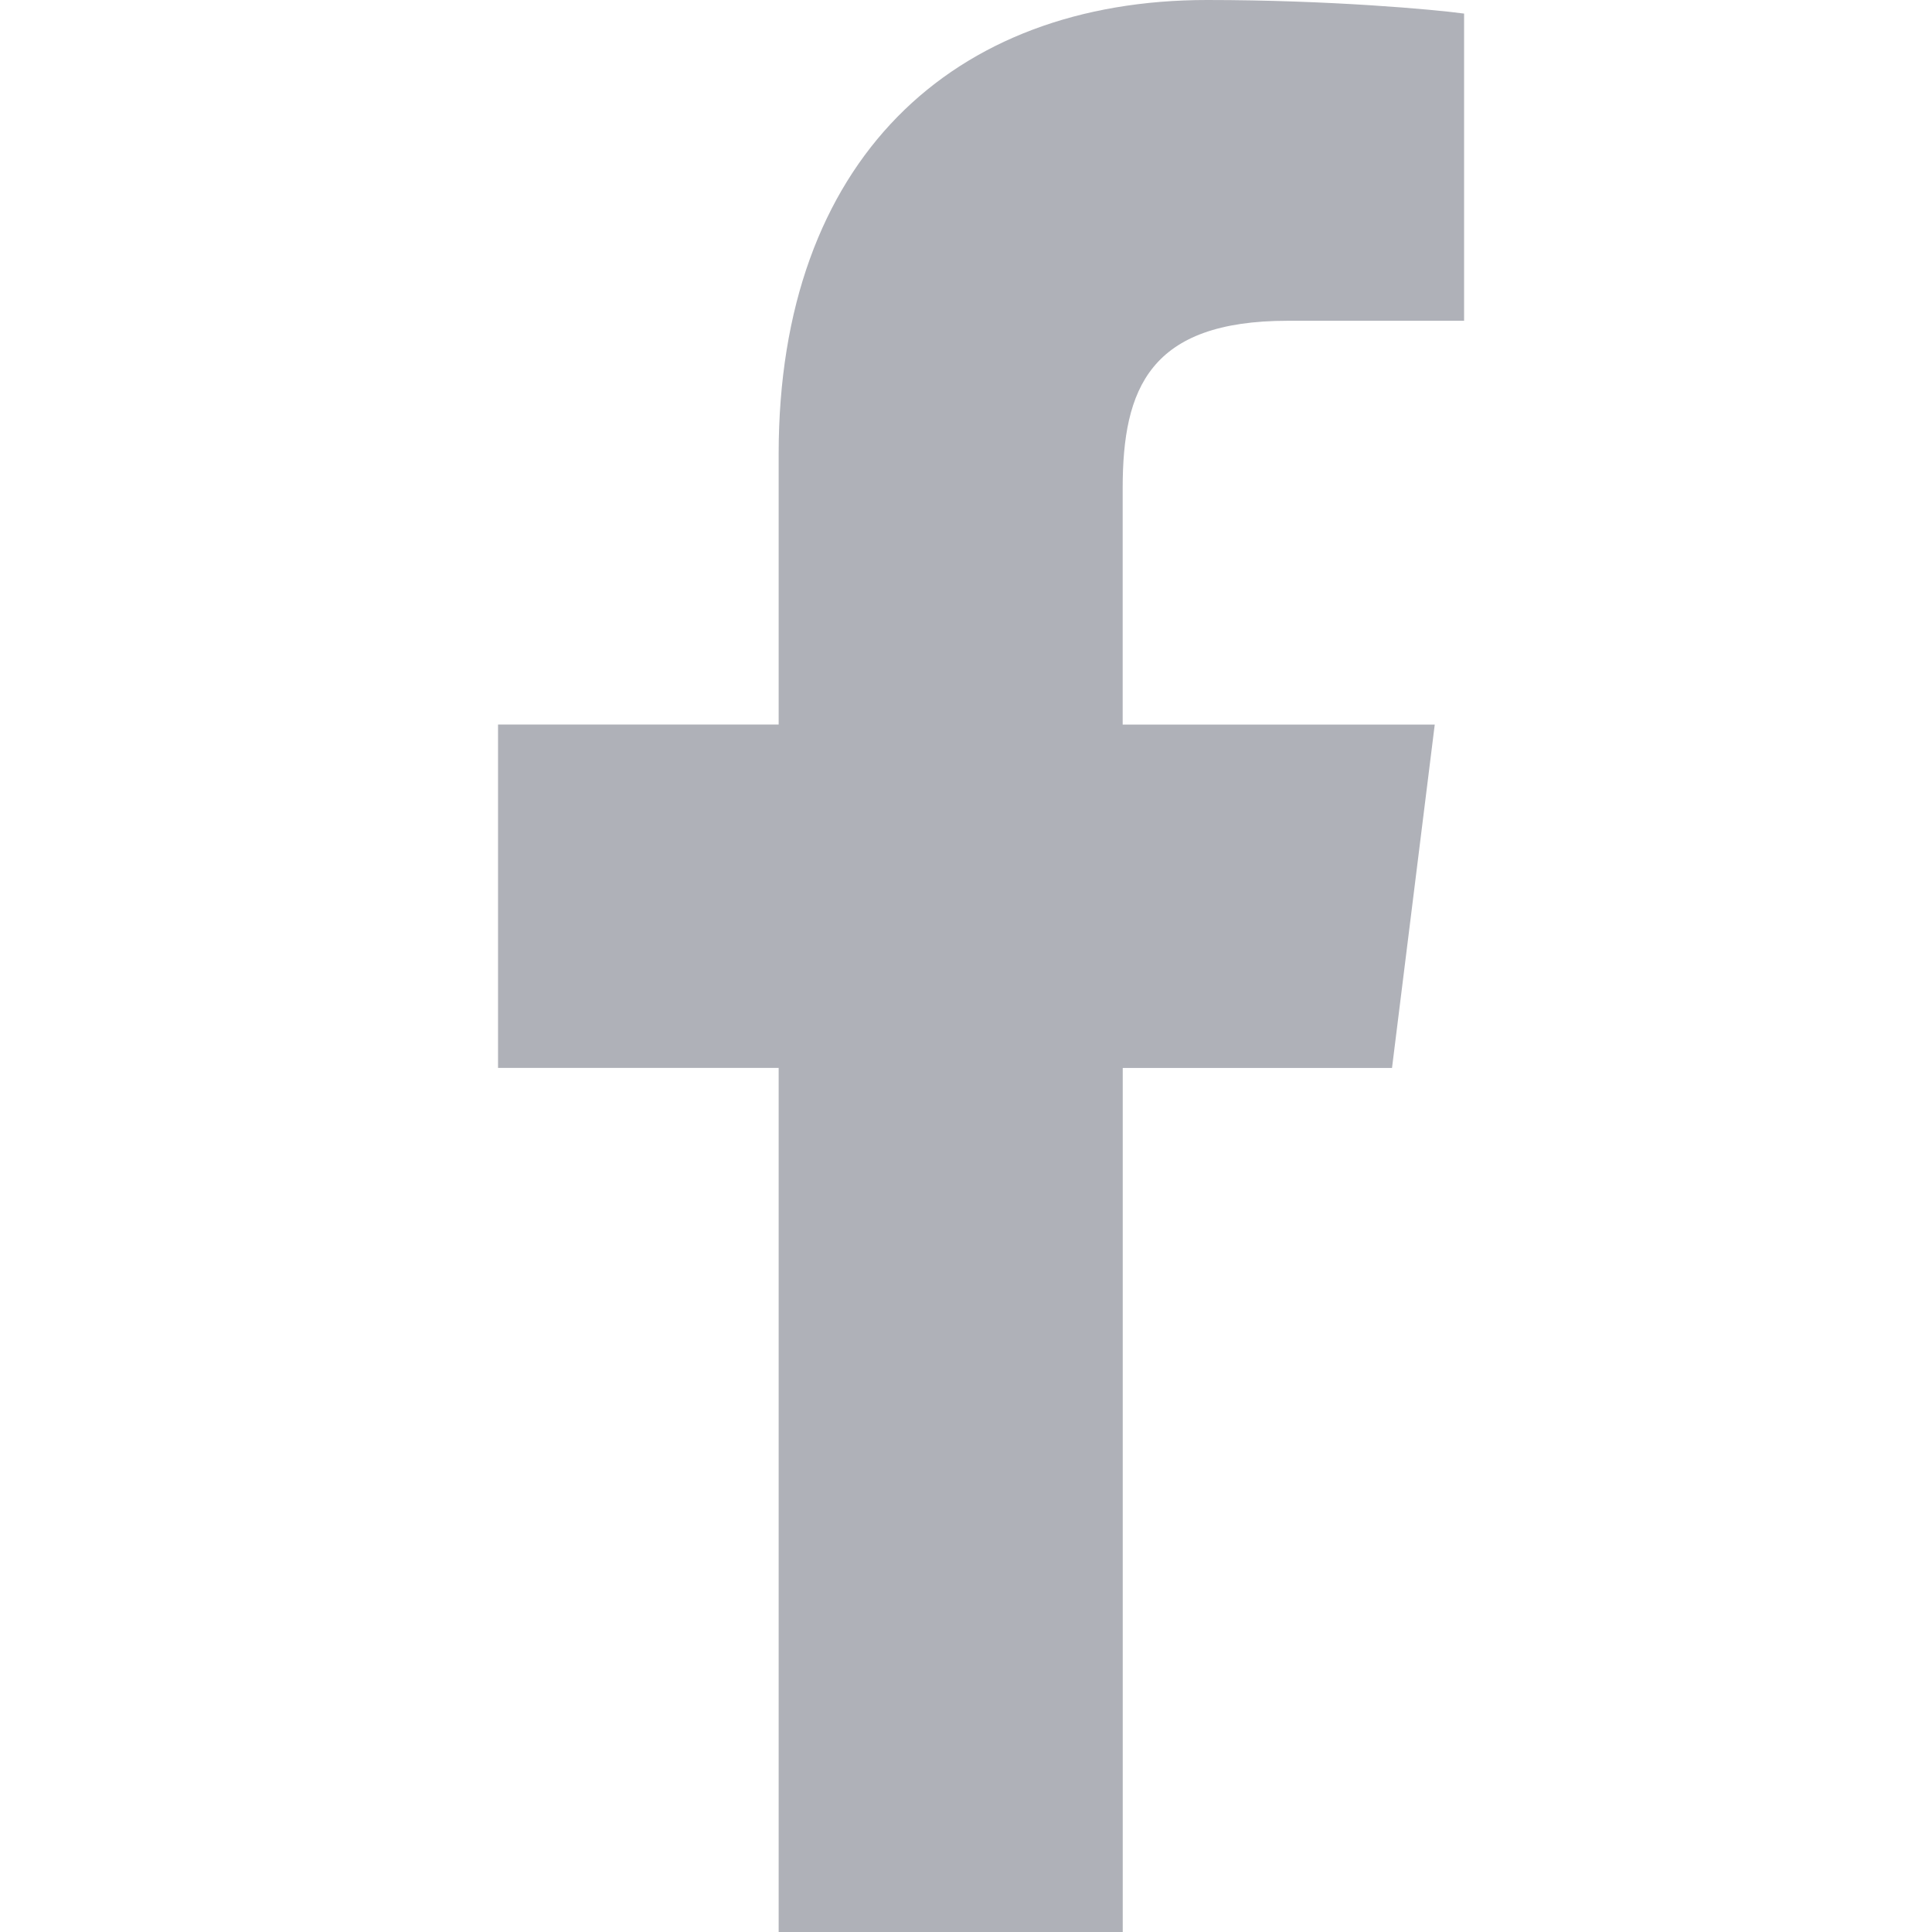
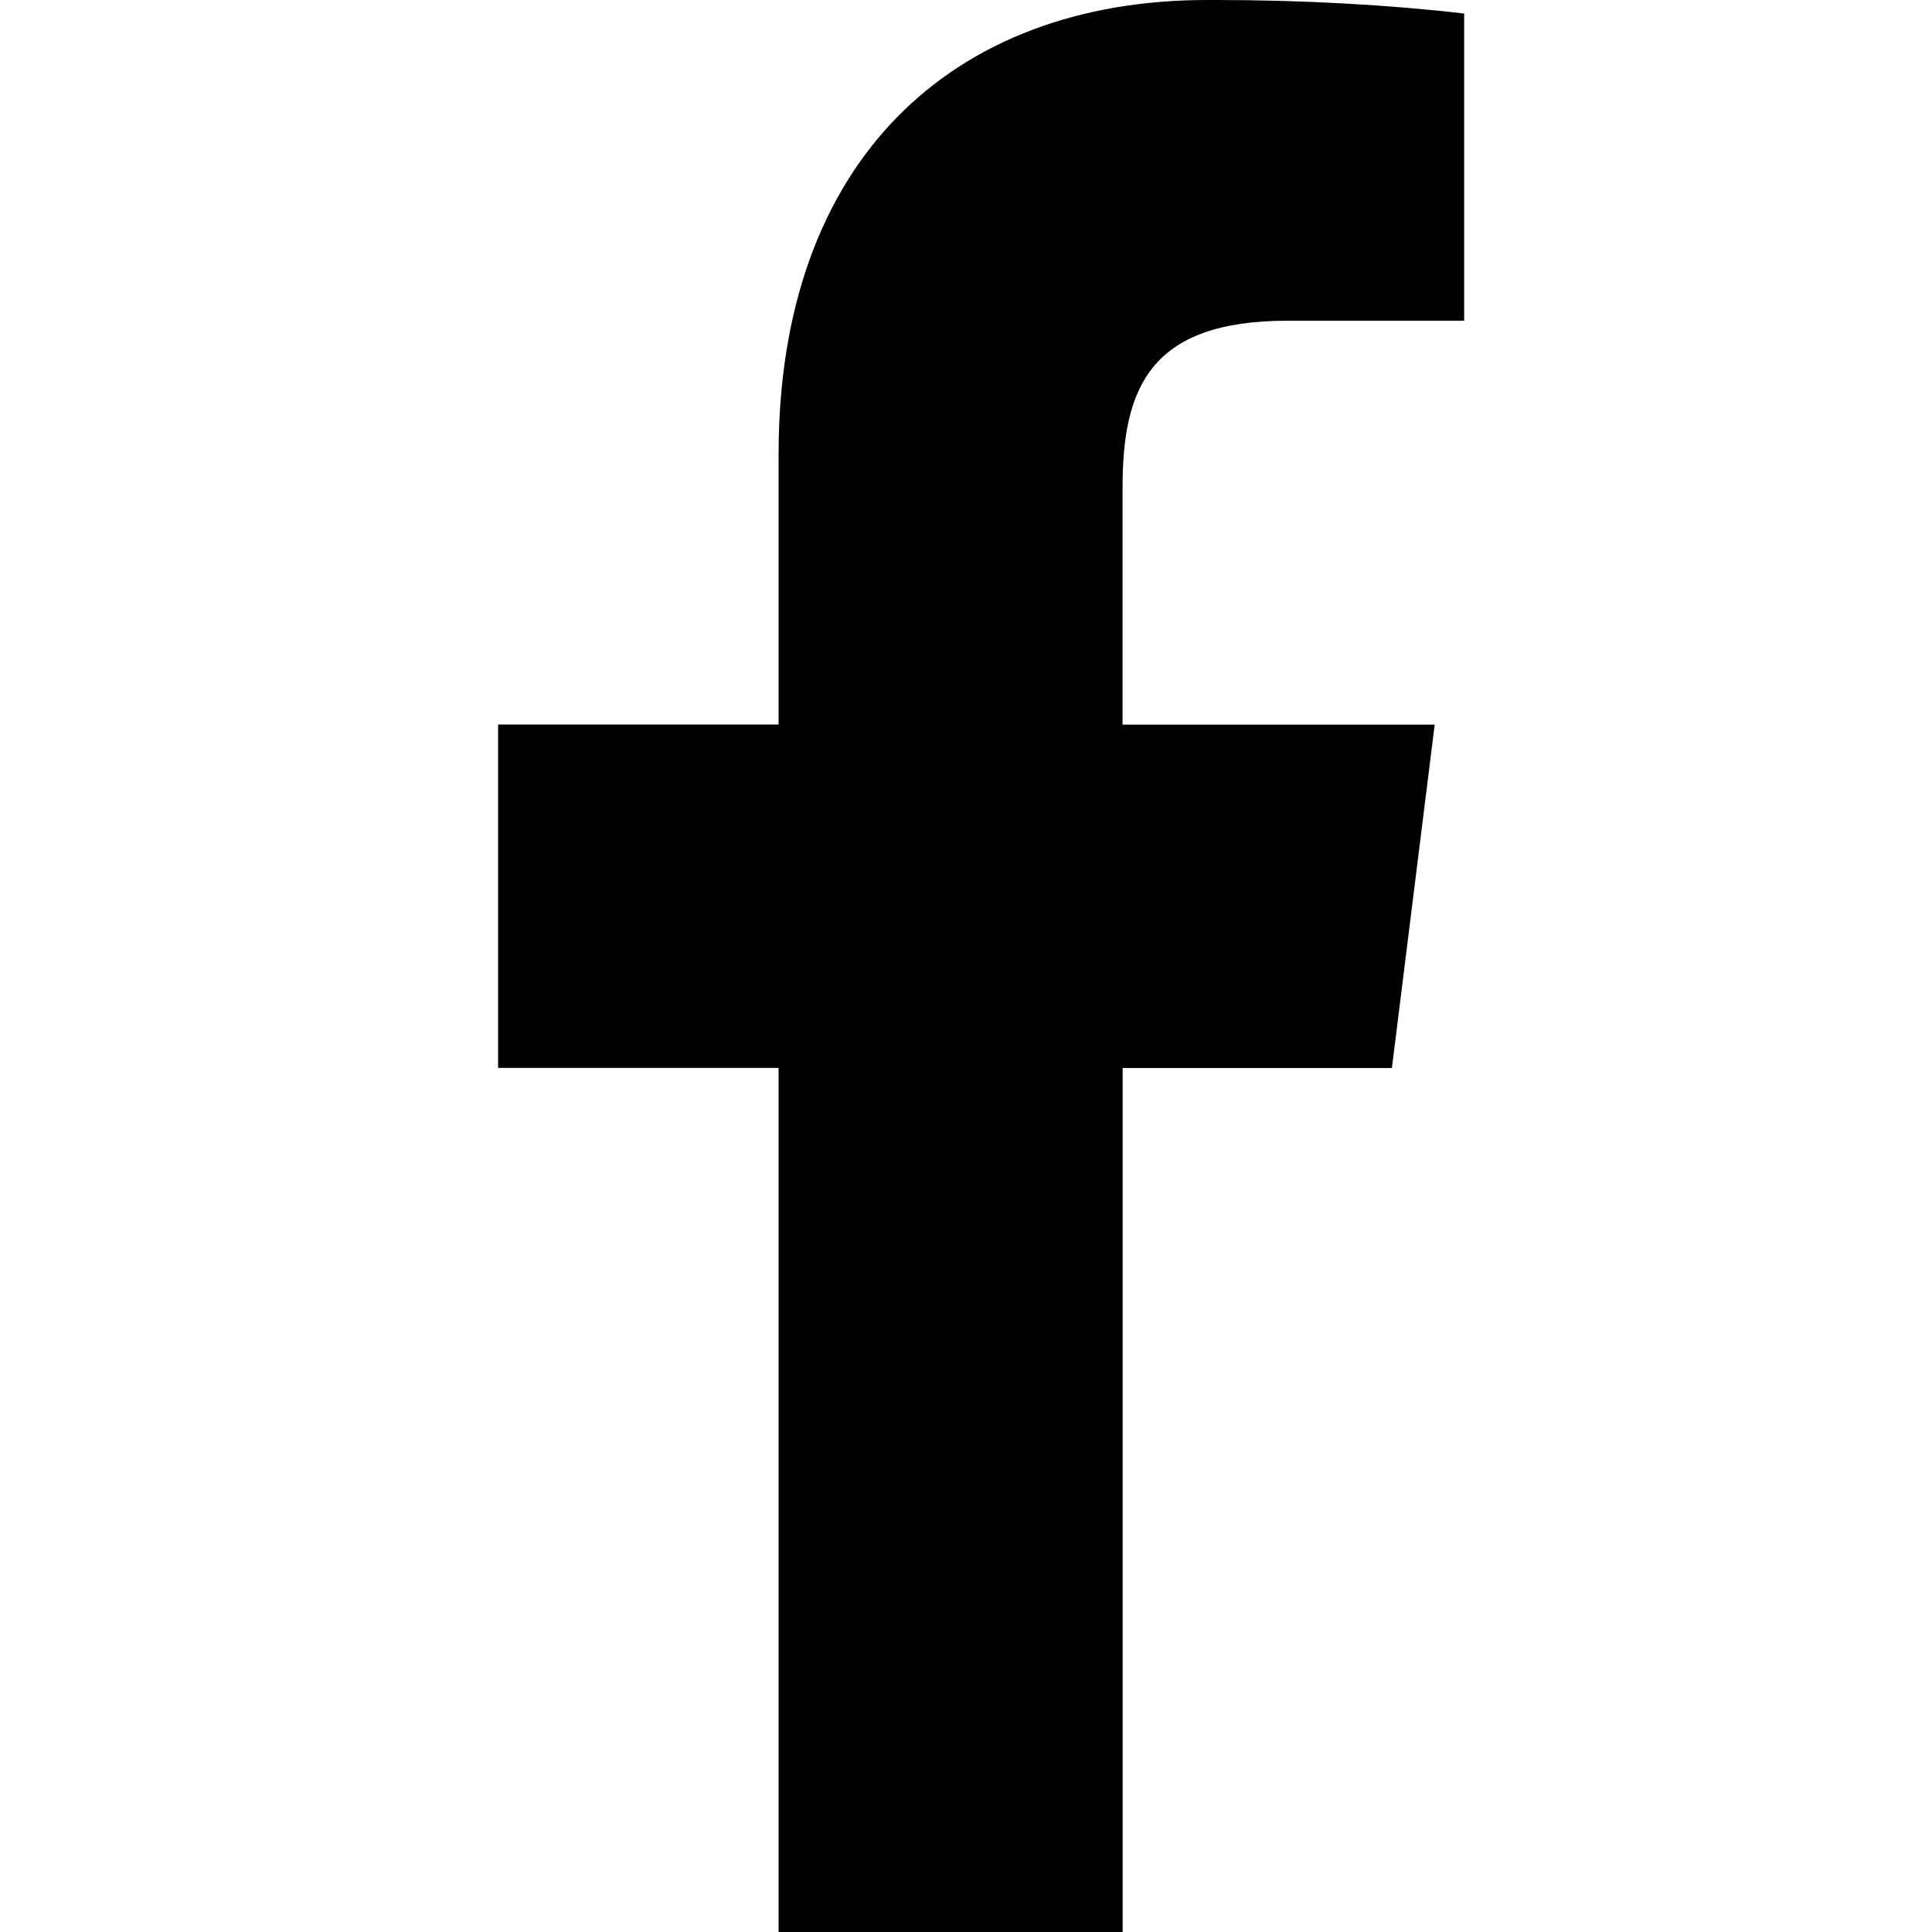
<svg xmlns="http://www.w3.org/2000/svg" version="1.1" width="32" height="32" viewBox="0 0 32 32">
-   <path fill="#afb1b8" d="M21.329 5.313h2.921v-5.088c-0.504-0.069-2.237-0.225-4.256-0.225-4.212 0-7.097 2.649-7.097 7.519v4.481h-4.648v5.688h4.648v14.312h5.699v-14.311h4.46l0.708-5.688h-5.169v-3.919c0.001-1.644 0.444-2.769 2.735-2.769z" />
+   <path d="M21.328 5.312h2.923v-5.088c-1.233-0.143-2.661-0.224-4.109-0.224-0.052 0-0.104 0-0.155 0l0.008-0c-4.213 0-7.099 2.65-7.099 7.52v4.48h-4.646v5.688h4.646v14.312h5.699v-14.31h4.459l0.709-5.688h-5.17v-3.922c0-1.643 0.443-2.768 2.734-2.768z" />
</svg>
